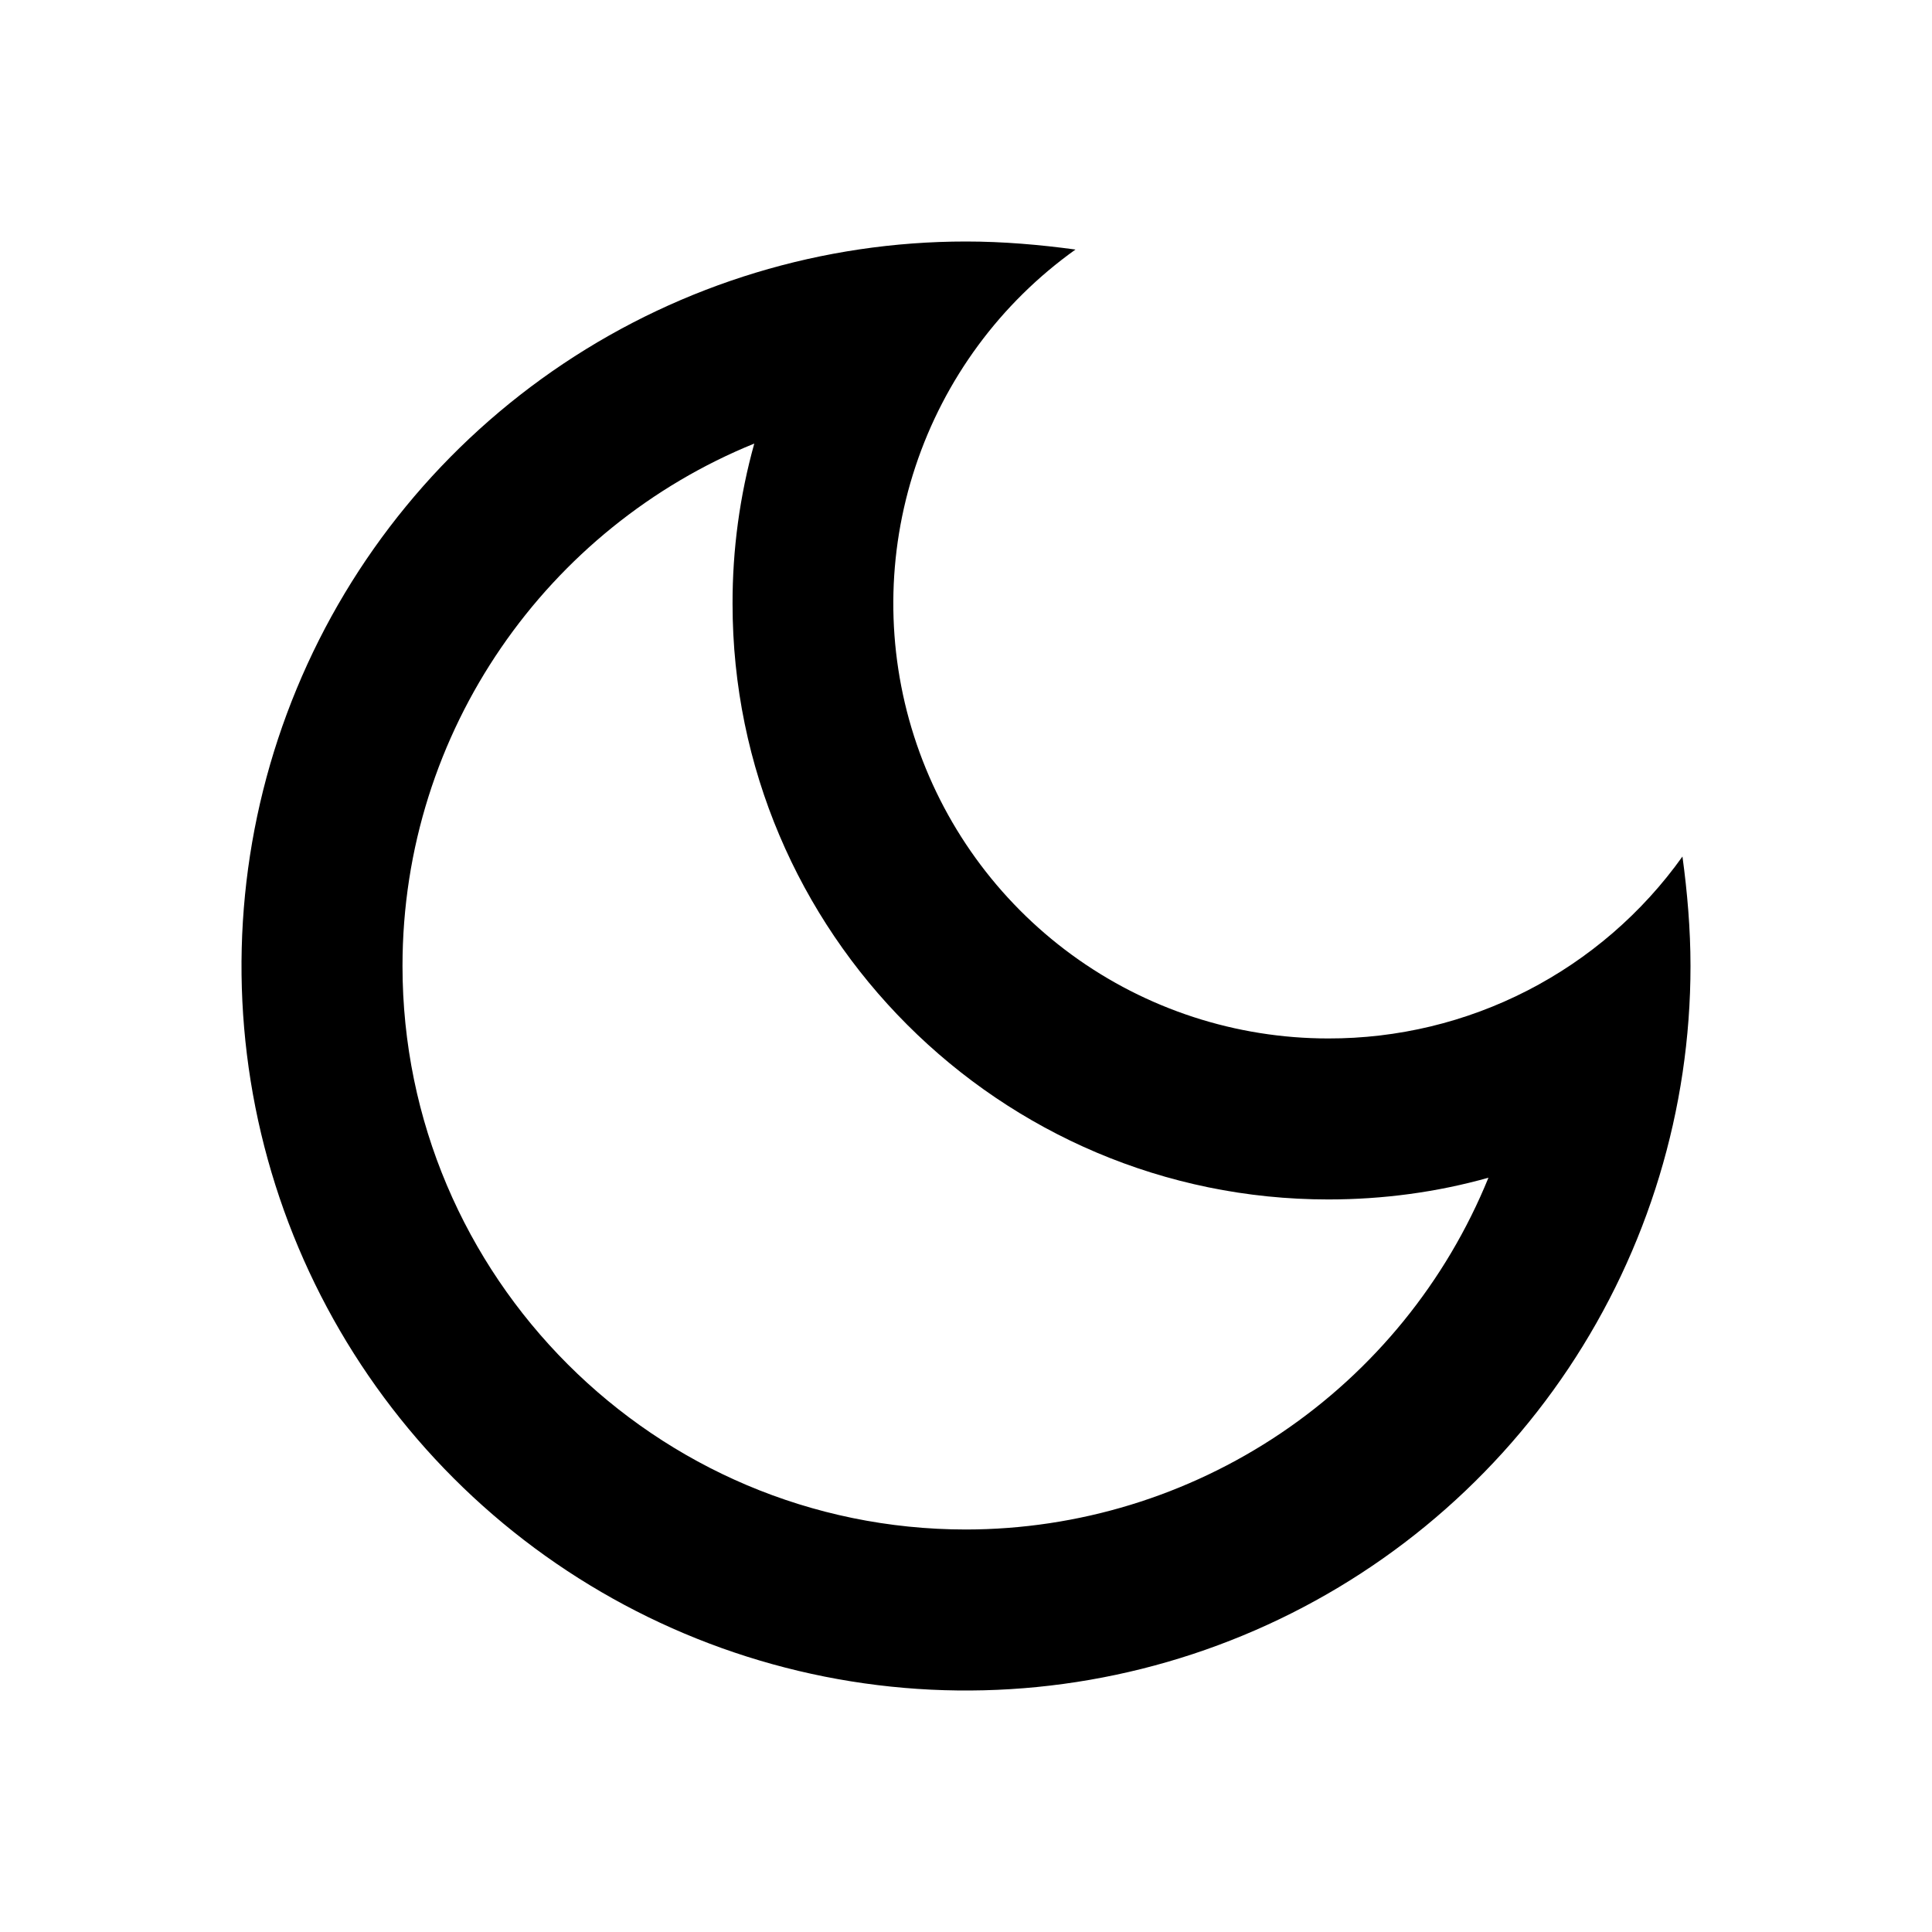
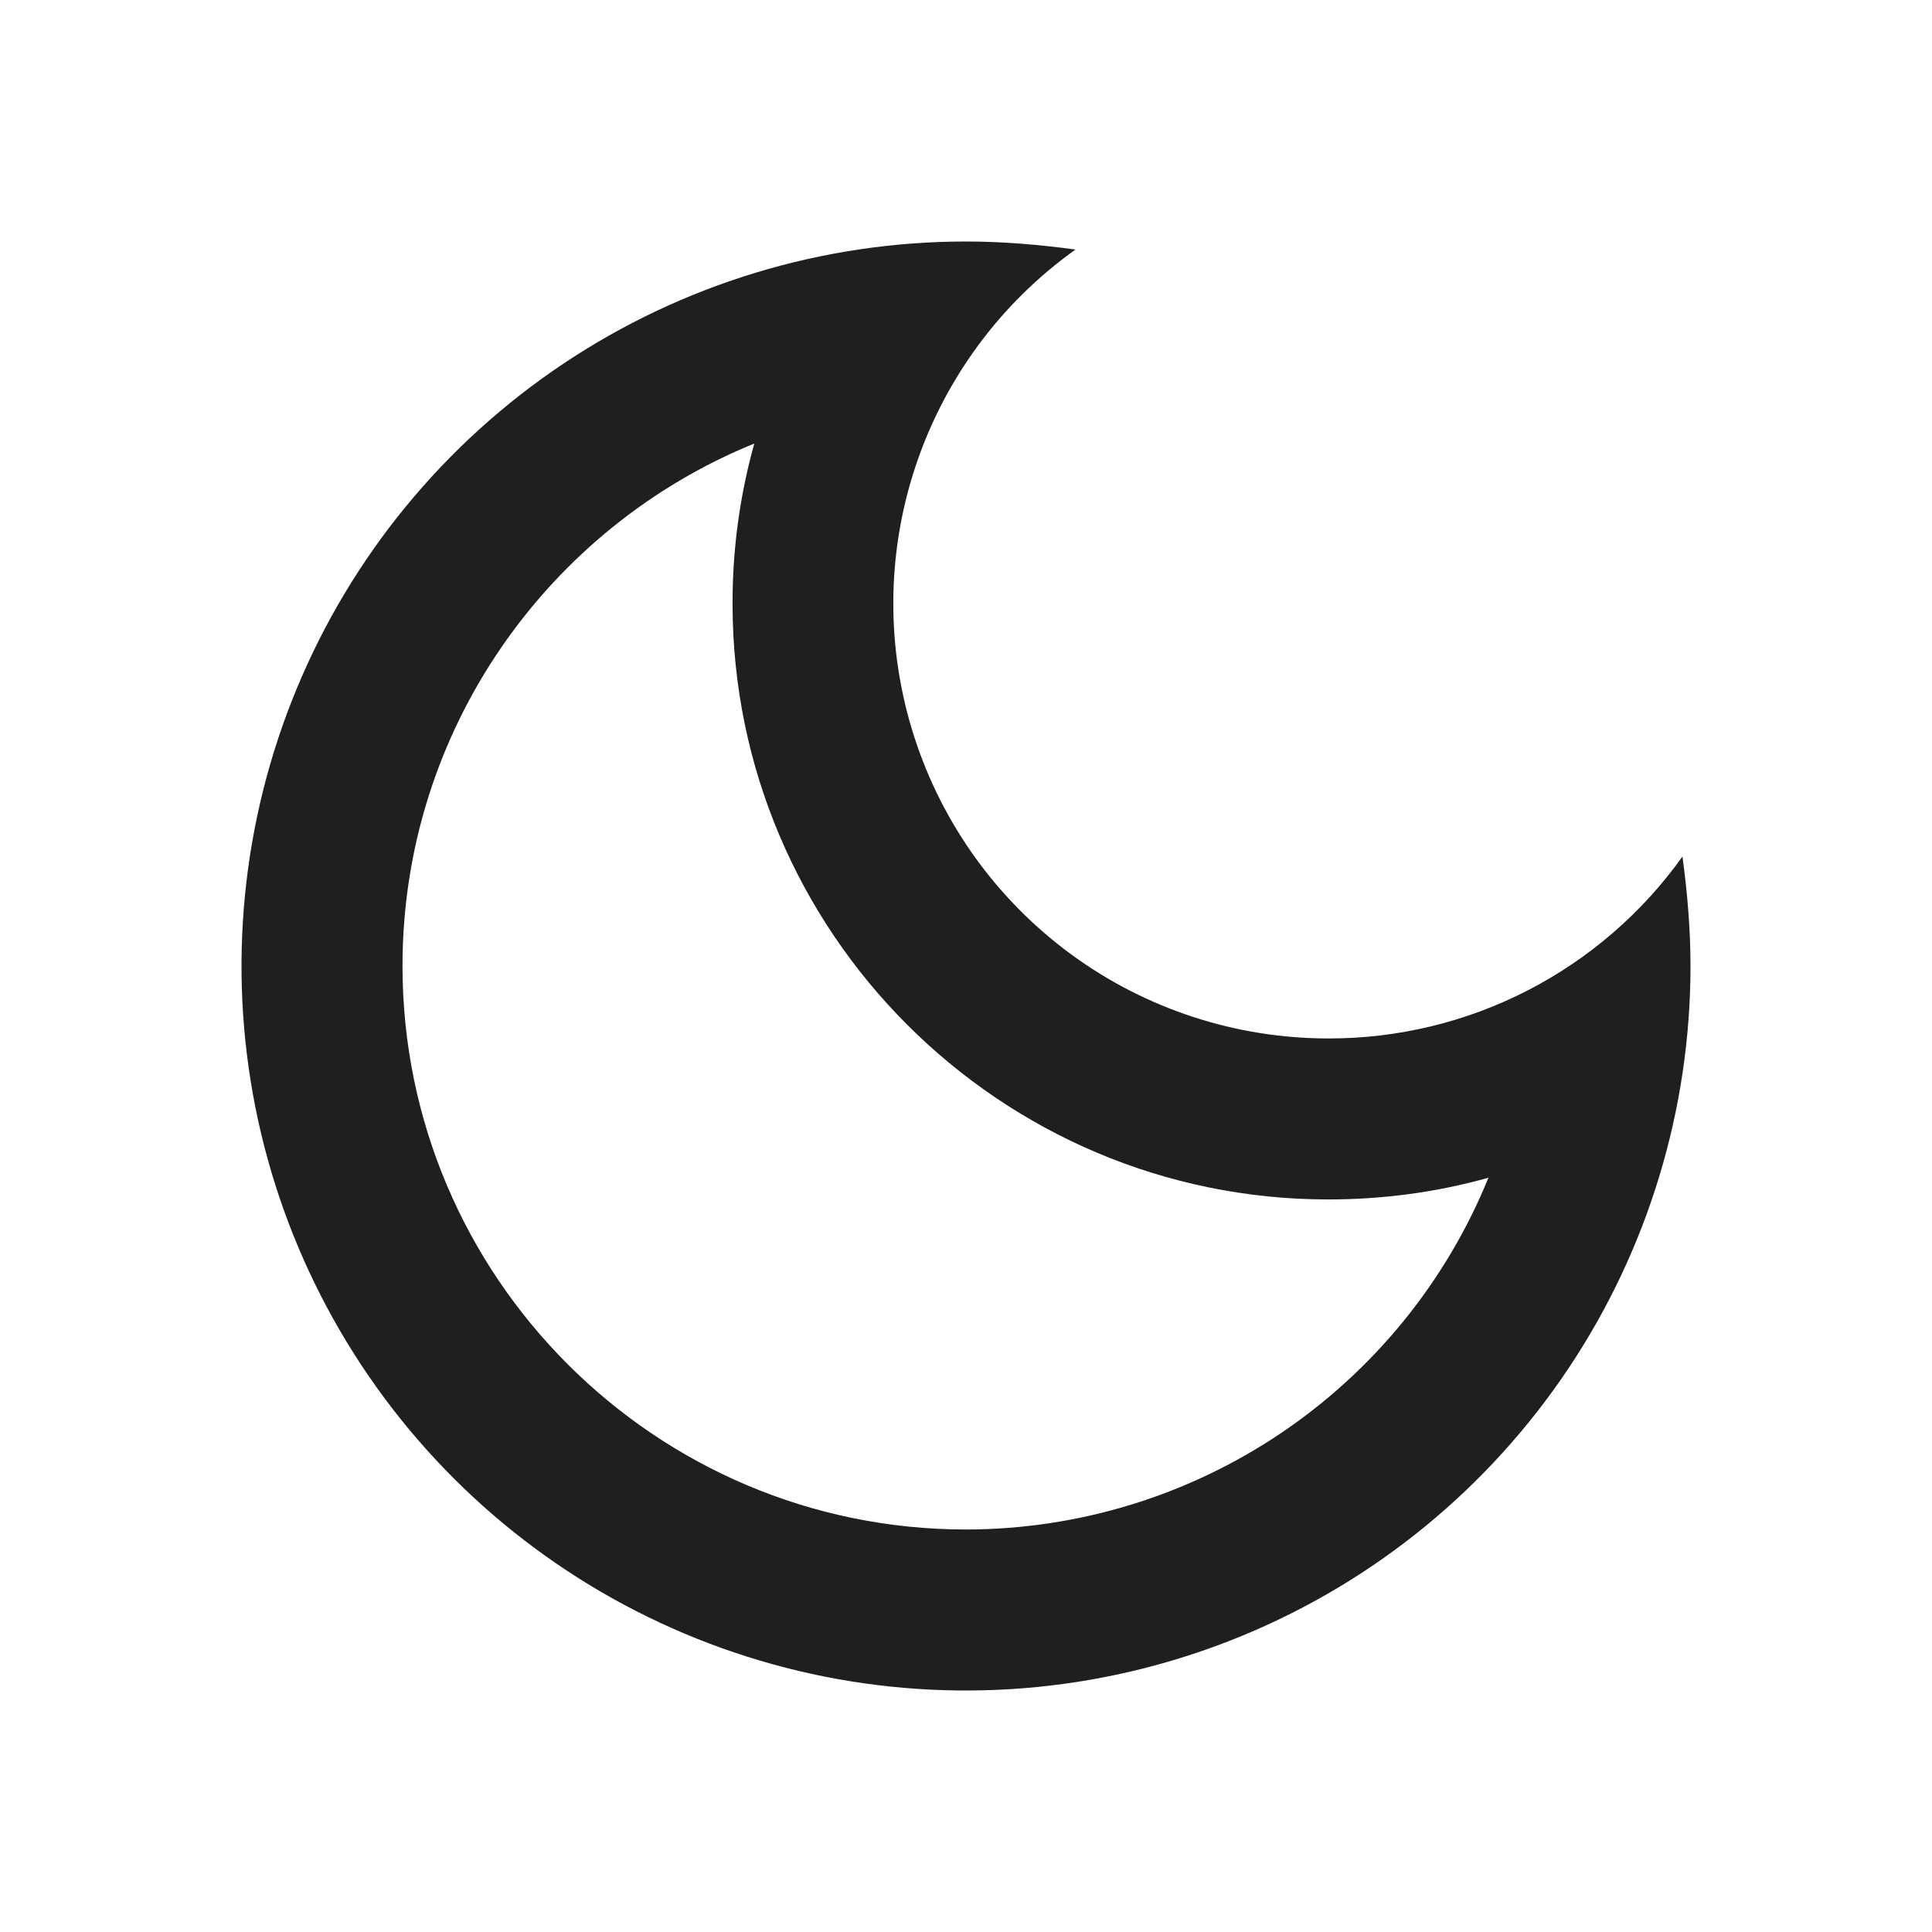
<svg xmlns="http://www.w3.org/2000/svg" width="36" height="36" viewBox="0 0 36 36" fill="none">
-   <path d="M14.055 8.265C13.784 9.237 13.648 10.241 13.65 11.25C13.65 17.37 18.63 22.35 24.75 22.35C25.77 22.35 26.775 22.215 27.735 21.945C26.947 23.881 25.6 25.538 23.866 26.706C22.133 27.873 20.09 28.498 18 28.5C12.21 28.5 7.5 23.79 7.5 18C7.5 13.605 10.215 9.825 14.055 8.265ZM18 4.5C15.33 4.5 12.72 5.292 10.5 6.775C8.28 8.259 6.549 10.367 5.528 12.834C4.506 15.301 4.239 18.015 4.759 20.634C5.28 23.253 6.566 25.658 8.454 27.546C10.342 29.434 12.748 30.72 15.366 31.241C17.985 31.762 20.699 31.494 23.166 30.472C25.633 29.451 27.741 27.72 29.225 25.5C30.708 23.28 31.5 20.67 31.5 18C31.5 17.31 31.44 16.62 31.35 15.96C30.601 17.011 29.61 17.867 28.462 18.457C27.314 19.047 26.041 19.353 24.75 19.35C23.033 19.35 21.36 18.805 19.973 17.793C18.586 16.78 17.556 15.354 17.032 13.718C16.508 12.083 16.517 10.324 17.058 8.694C17.598 7.064 18.642 5.648 20.04 4.65C19.38 4.56 18.69 4.5 18 4.5Z" fill="black" />
+   <path d="M14.055 8.265C13.784 9.237 13.648 10.241 13.65 11.25C13.65 17.37 18.63 22.35 24.75 22.35C25.77 22.35 26.775 22.215 27.735 21.945C26.947 23.881 25.6 25.538 23.866 26.706C22.133 27.873 20.09 28.498 18 28.5C12.21 28.5 7.5 23.79 7.5 18C7.5 13.605 10.215 9.825 14.055 8.265ZM18 4.5C15.33 4.5 12.72 5.292 10.5 6.775C8.28 8.259 6.549 10.367 5.528 12.834C4.506 15.301 4.239 18.015 4.759 20.634C5.28 23.253 6.566 25.658 8.454 27.546C10.342 29.434 12.748 30.72 15.366 31.241C17.985 31.762 20.699 31.494 23.166 30.472C25.633 29.451 27.741 27.72 29.225 25.5C30.708 23.28 31.5 20.67 31.5 18C31.5 17.31 31.44 16.62 31.35 15.96C30.601 17.011 29.61 17.867 28.462 18.457C27.314 19.047 26.041 19.353 24.75 19.35C23.033 19.35 21.36 18.805 19.973 17.793C18.586 16.78 17.556 15.354 17.032 13.718C16.508 12.083 16.517 10.324 17.058 8.694C17.598 7.064 18.642 5.648 20.04 4.65C19.38 4.56 18.69 4.5 18 4.5Z" fill="#1f1f1f" />
</svg>
